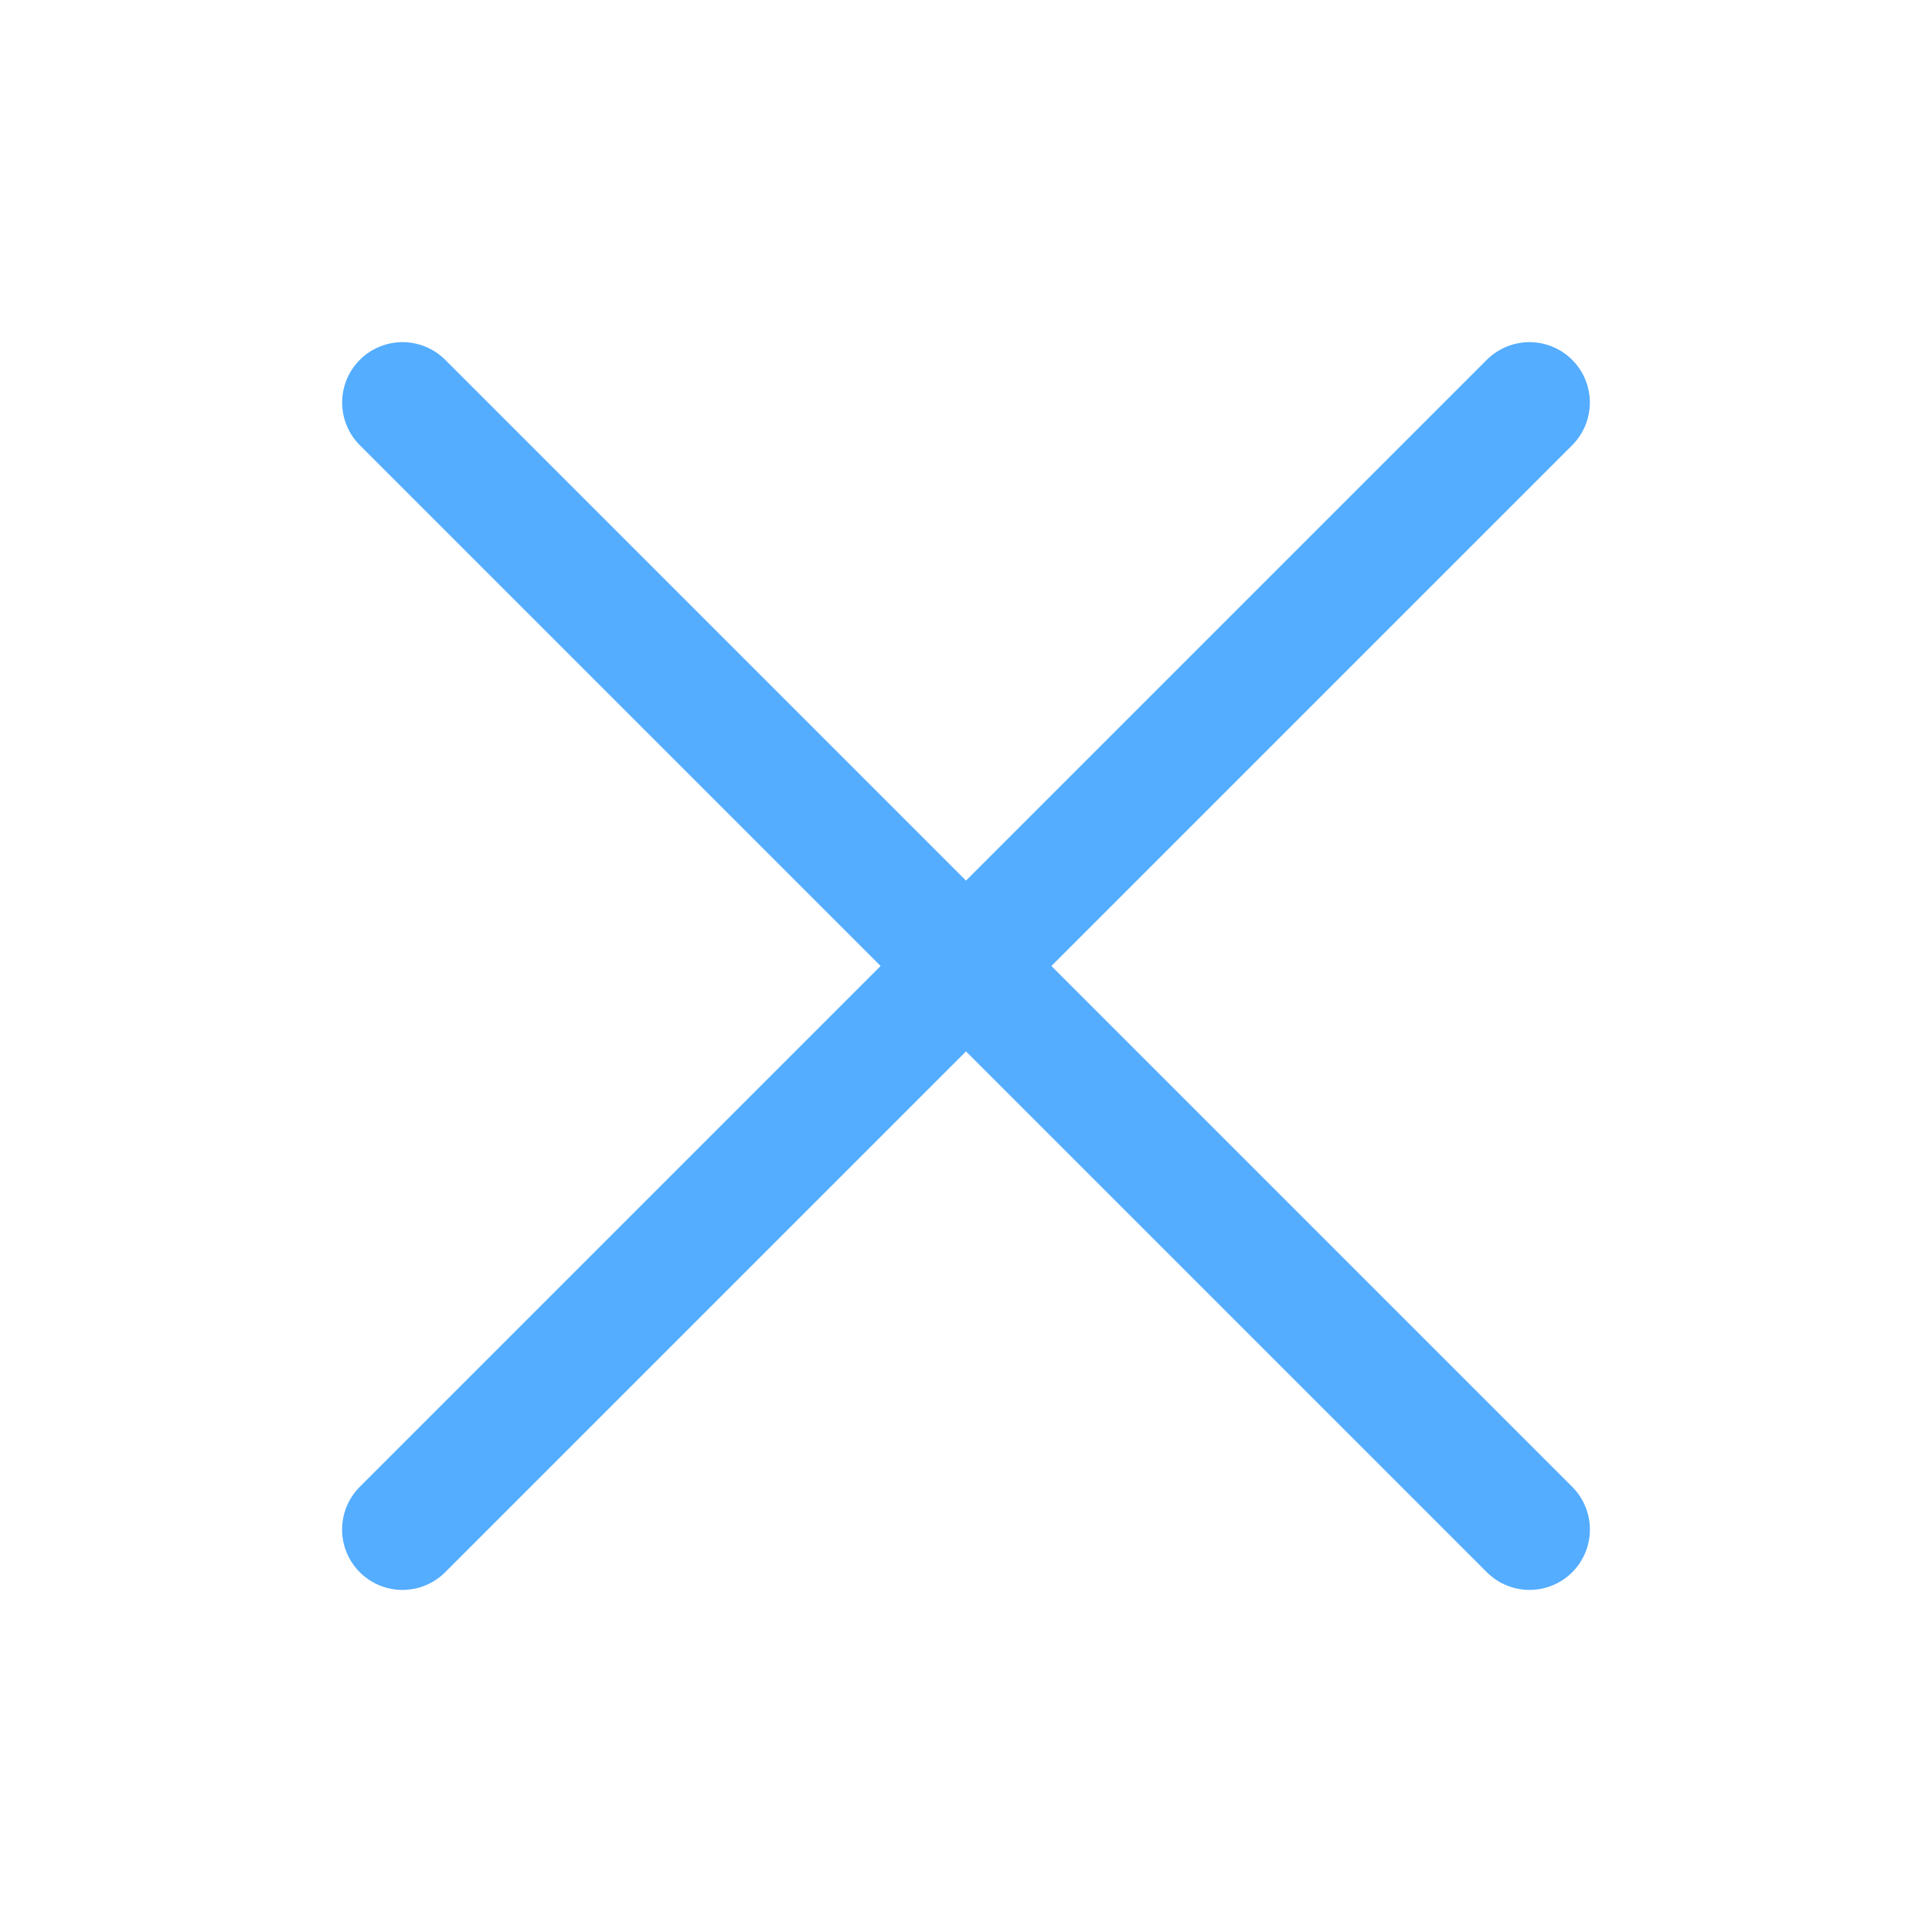
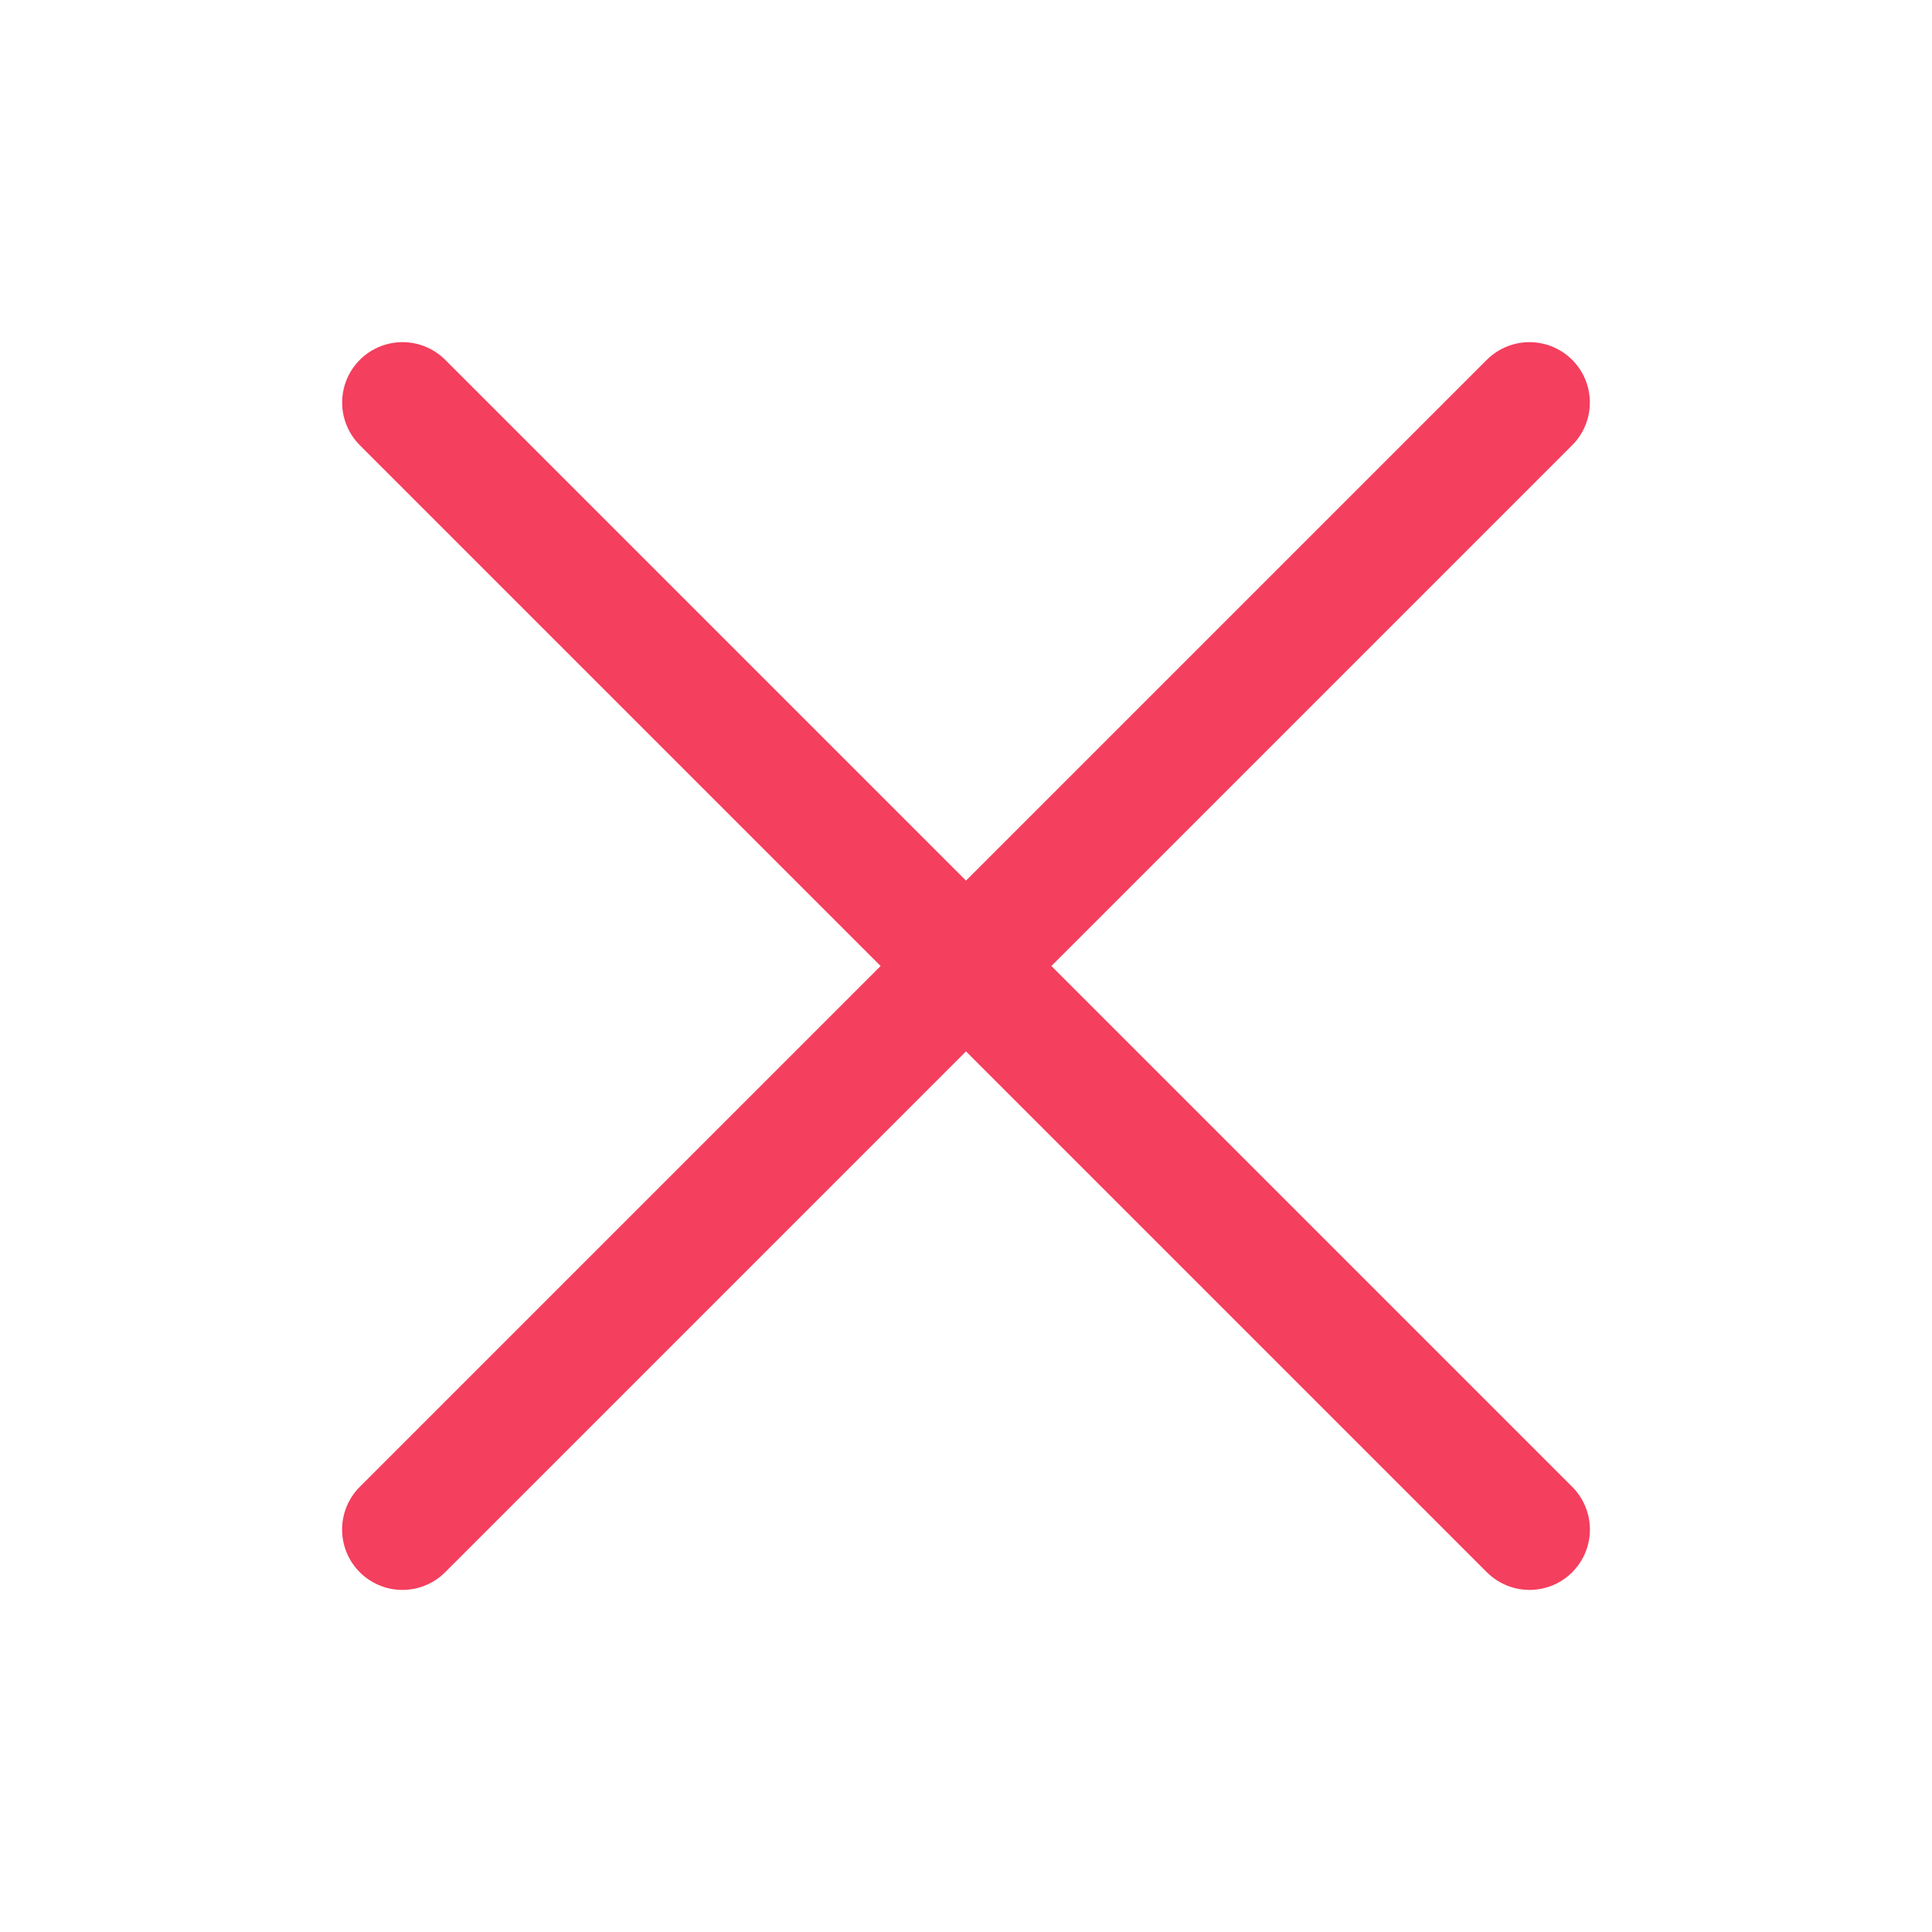
<svg xmlns="http://www.w3.org/2000/svg" width="32" height="32">
-   <path fill="none" stroke="#54adff" stroke-linejoin="round" stroke-linecap="round" stroke-width="2" d="M25.333 6.667 6.666 25.334m.001-18.667 18.667 18.667" />
+   <path fill="none" stroke="#F43F5E" stroke-linejoin="round" stroke-linecap="round" stroke-width="2" d="M25.333 6.667 6.666 25.334m.001-18.667 18.667 18.667" />
</svg>
